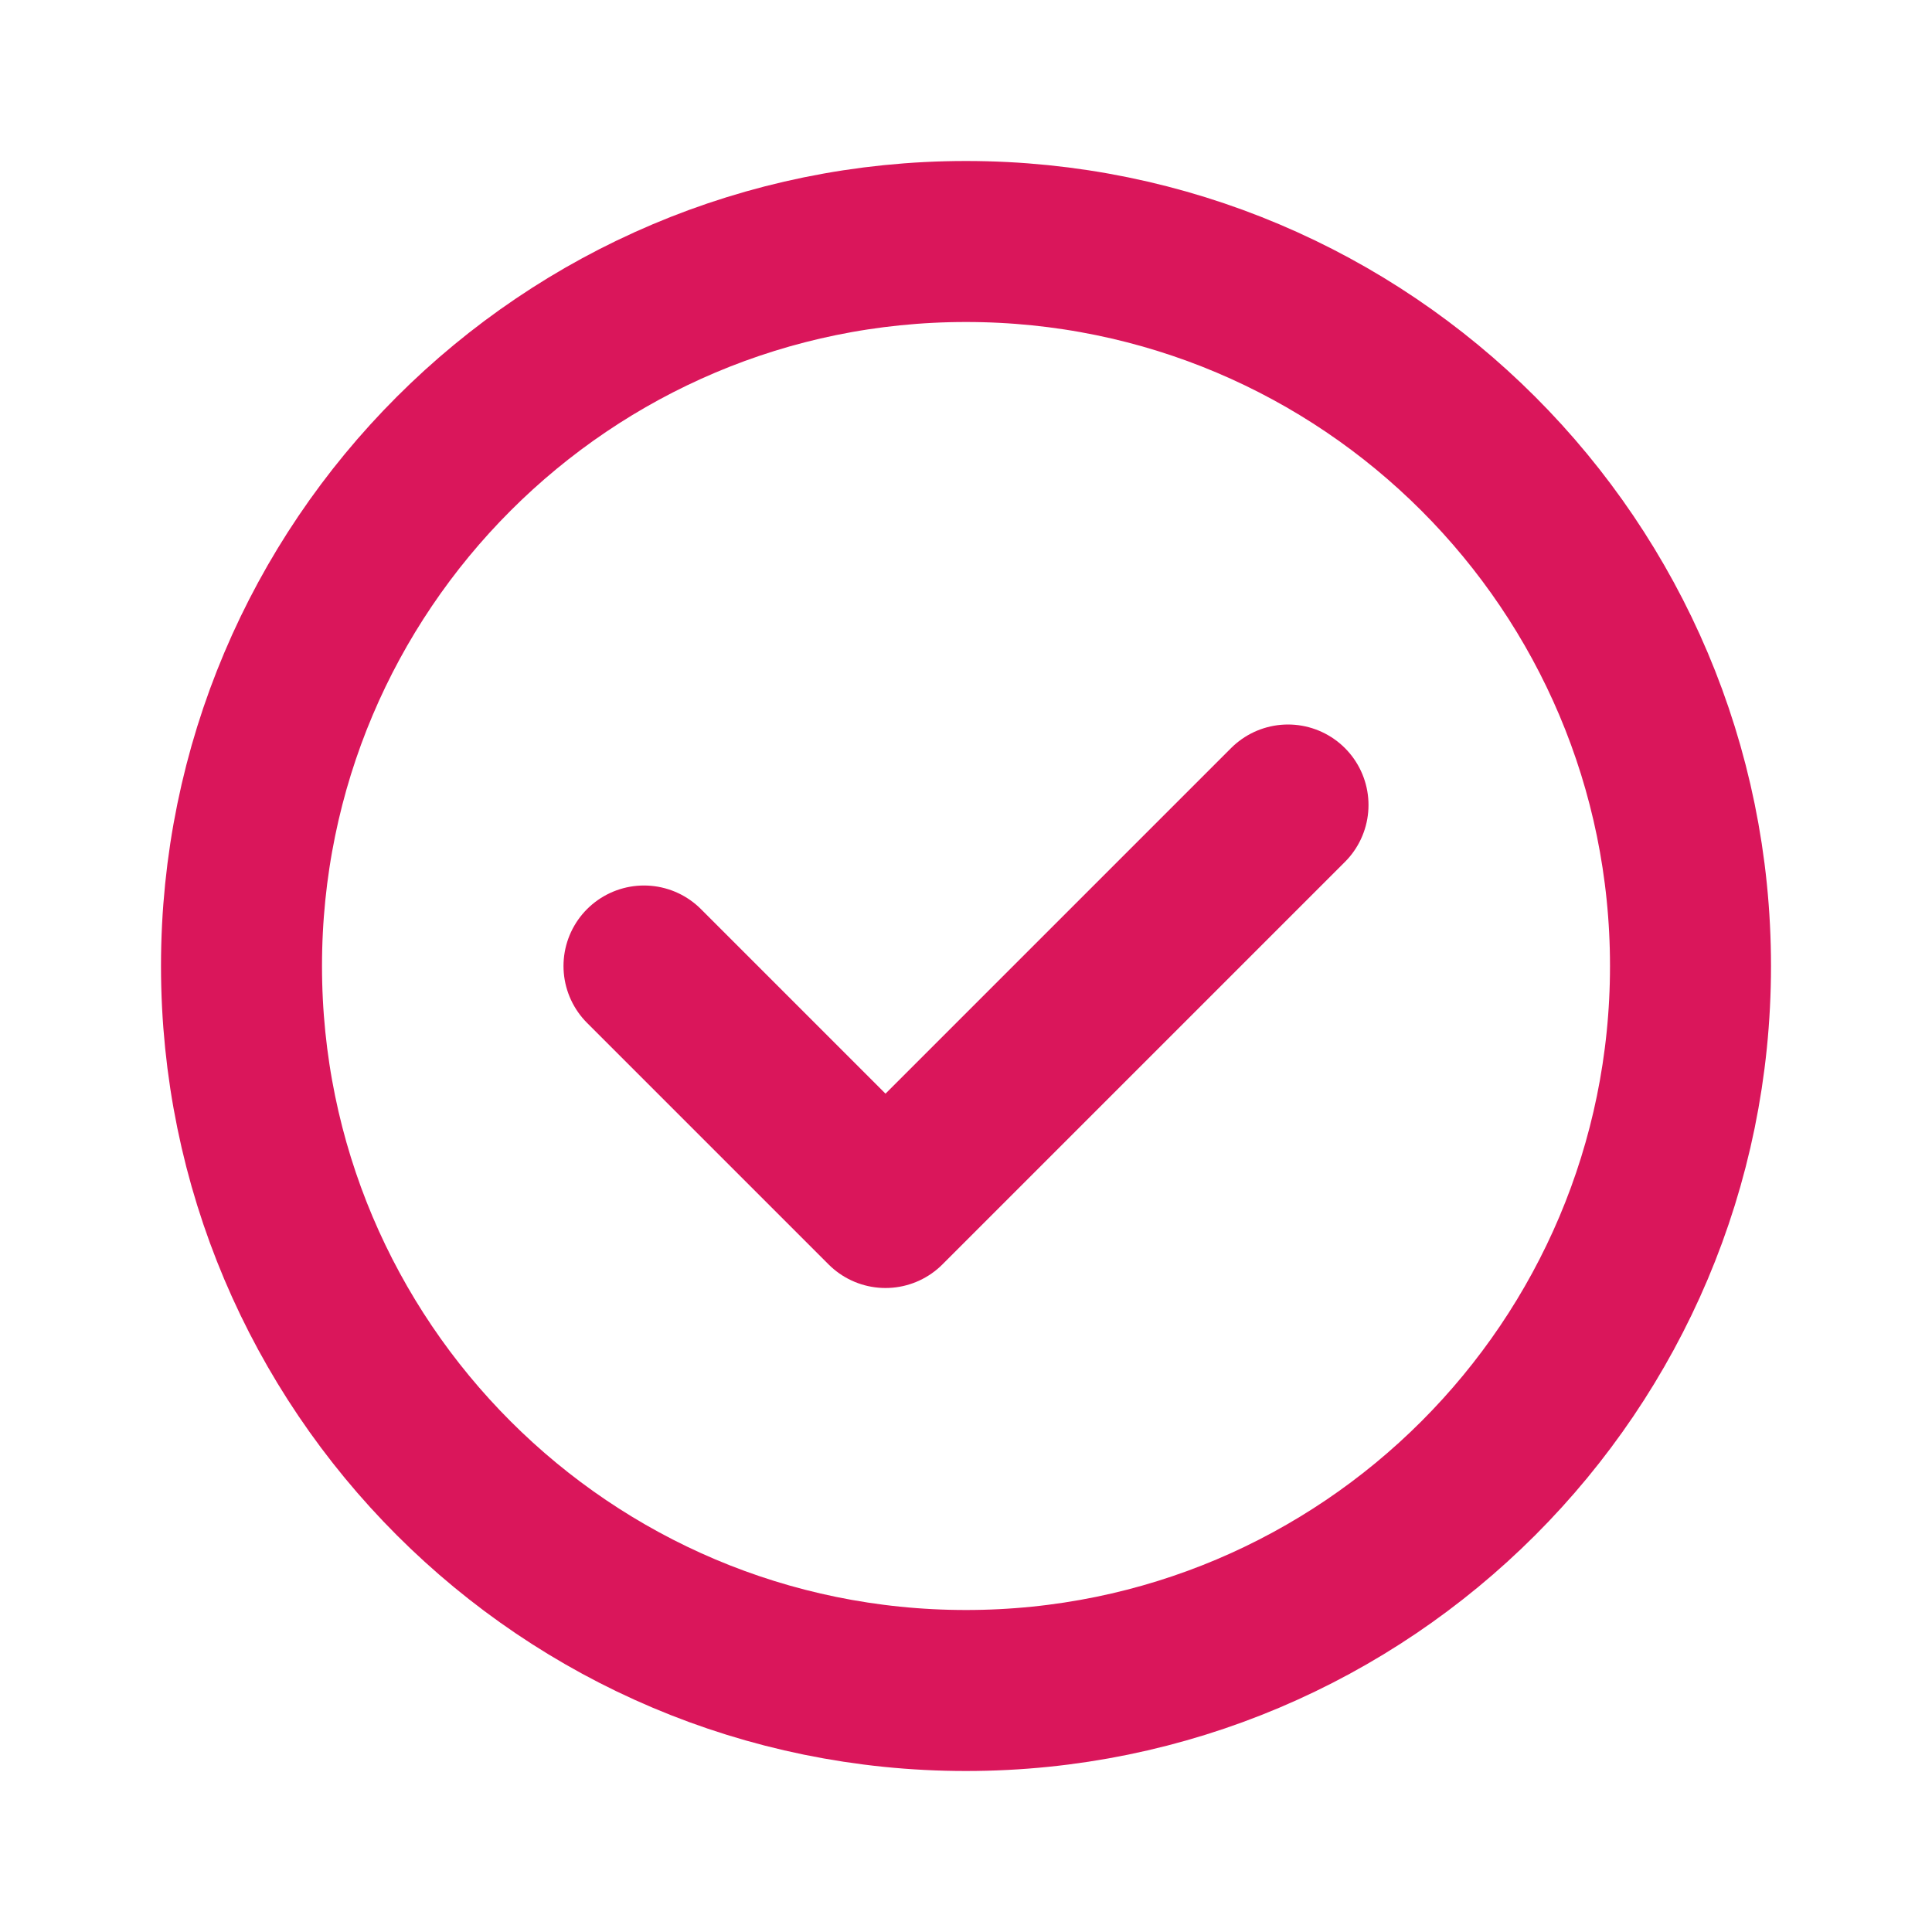
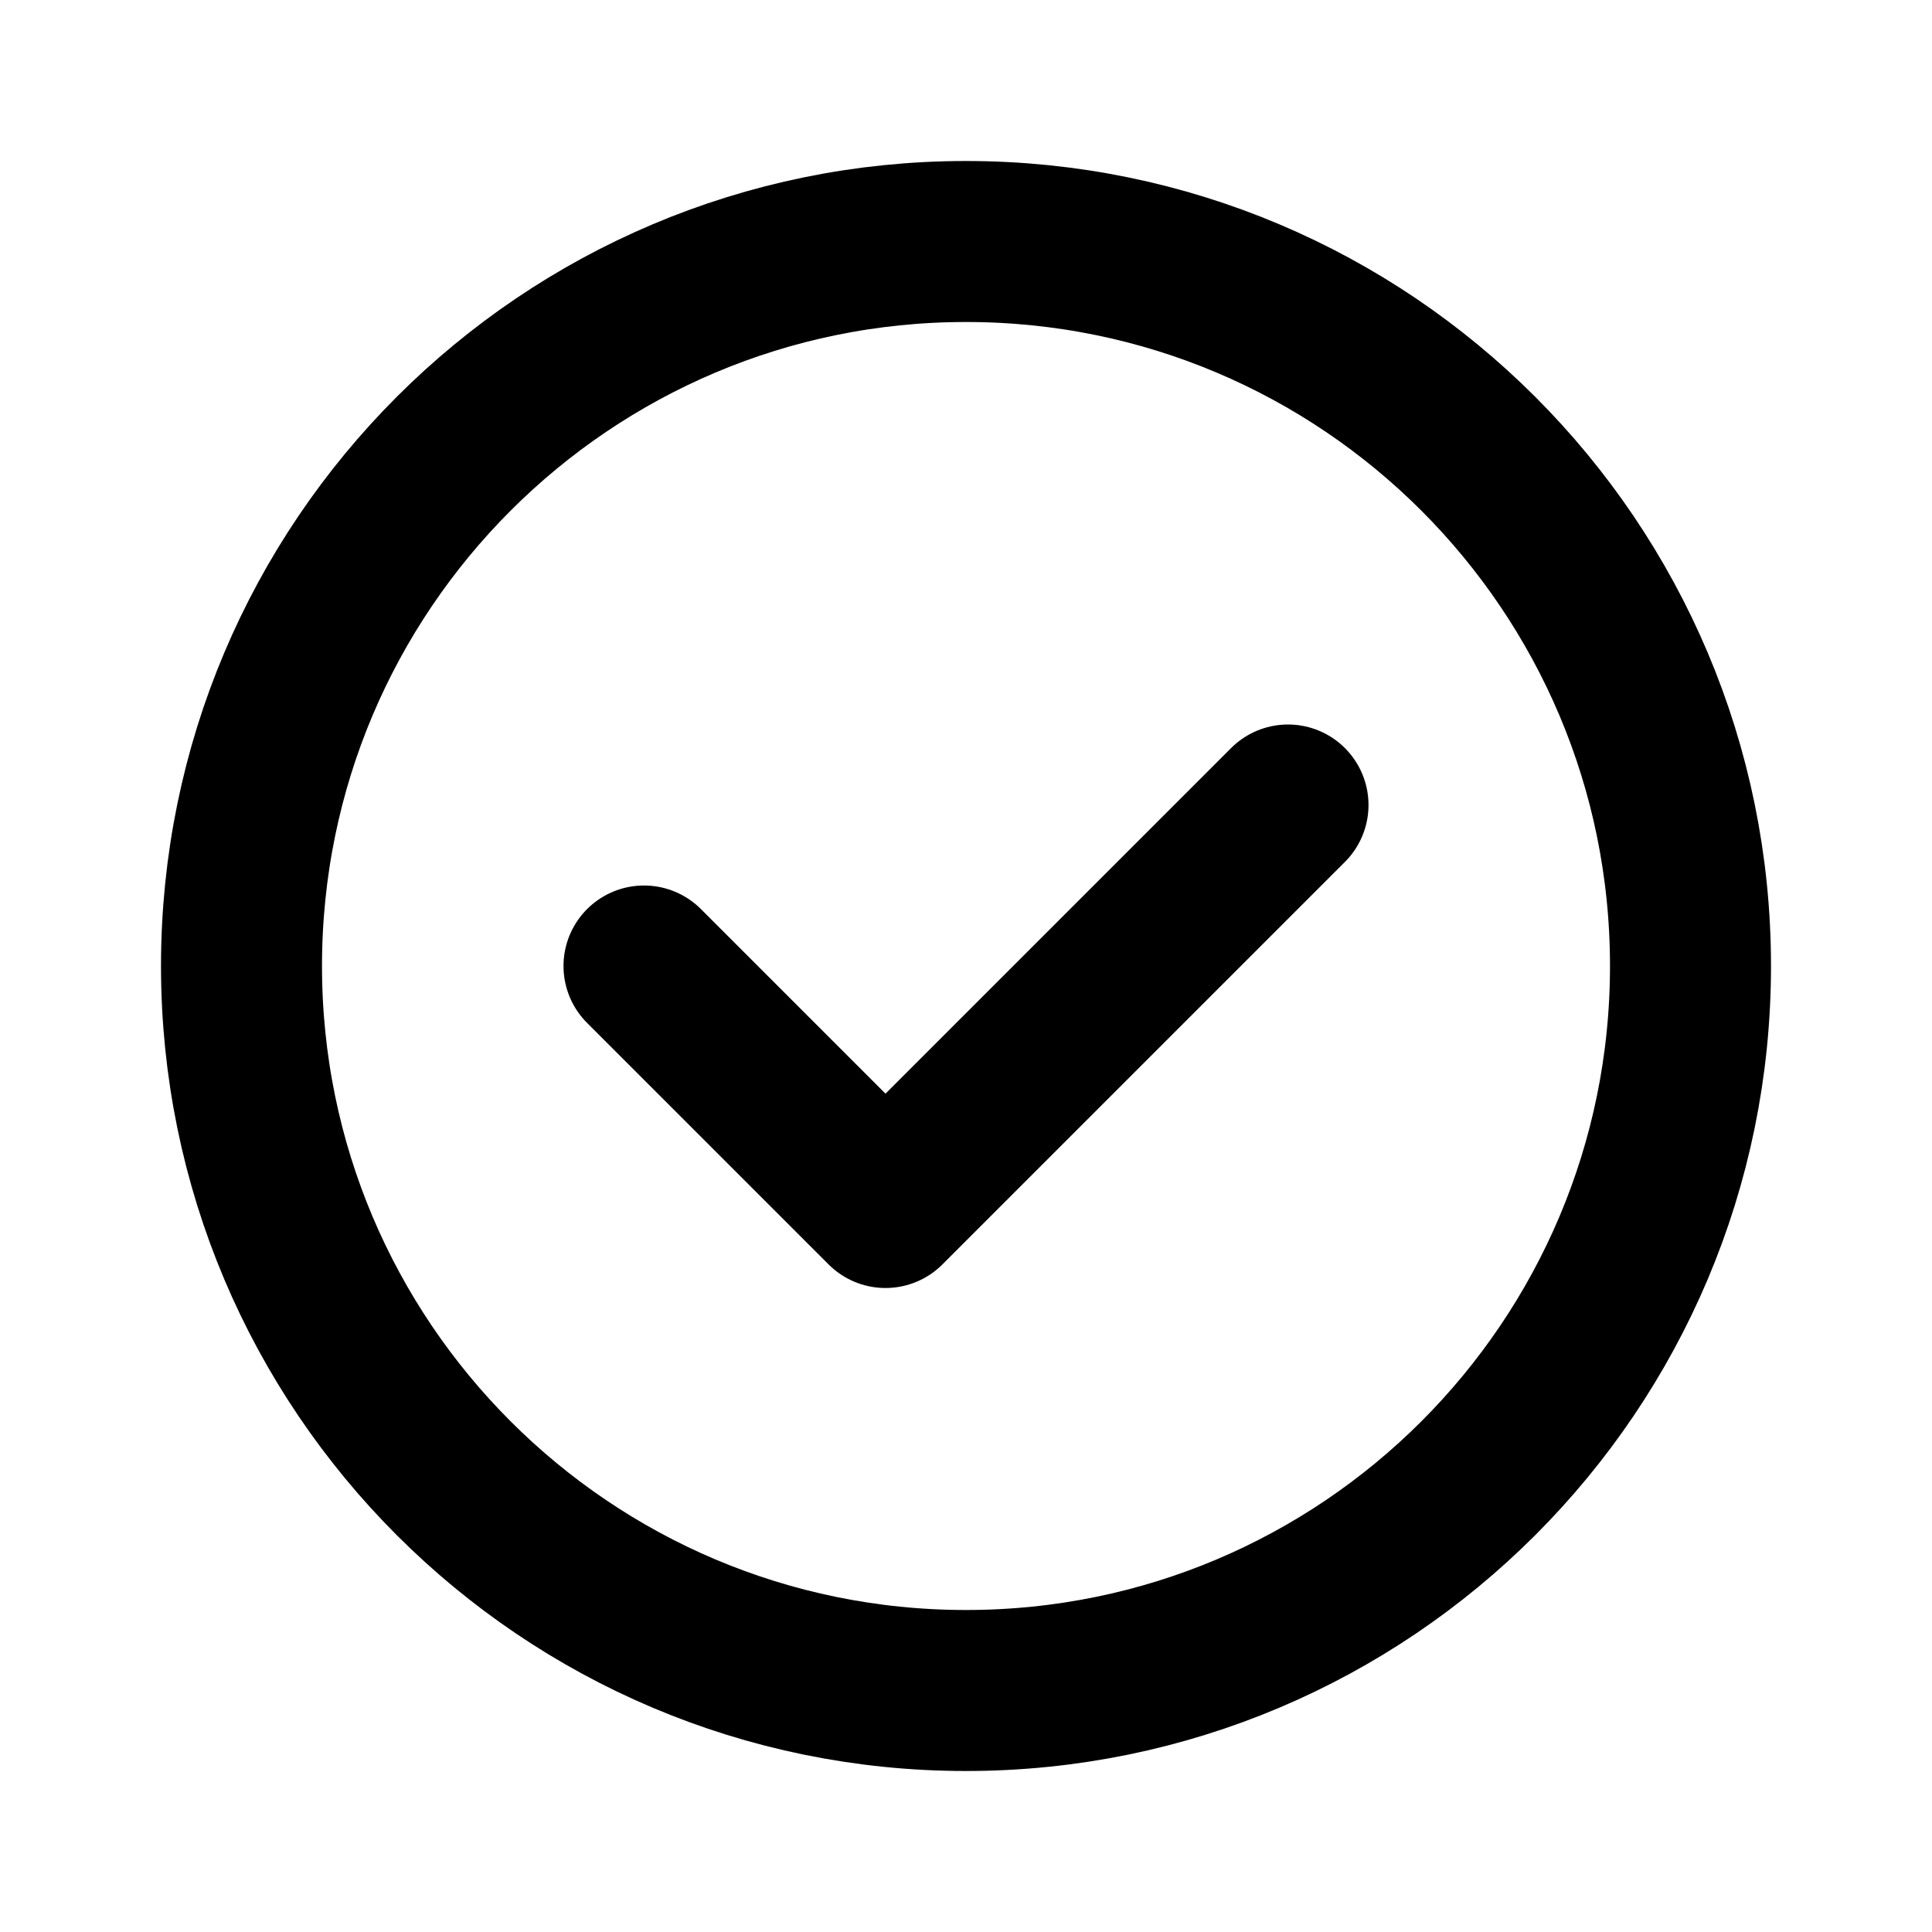
- <svg xmlns="http://www.w3.org/2000/svg" width="24" height="24" viewBox="0 0 24 24" fill="none">
-   <path d="M3 12C3 7.03 7.03 3 12 3C16.97 3 21 7.03 21 12C21 16.97 16.97 21 12 21C7.03 21 3 16.97 3 12Z" stroke="#DA165B" stroke-width="2" stroke-linecap="round" stroke-linejoin="round" />
-   <path d="M8 12L11 15L16 10" stroke="#DA165B" stroke-width="2" stroke-linecap="round" stroke-linejoin="round" />
+ <svg xmlns="http://www.w3.org/2000/svg" width="24" height="24" viewBox="0 0 24 24" fill="none" stroke="currentColor">
+   <path d="M3 12C3 7.03 7.03 3 12 3C16.97 3 21 7.03 21 12C21 16.97 16.97 21 12 21C7.03 21 3 16.97 3 12Z" stroke="current" stroke-width="2" stroke-linecap="round" stroke-linejoin="round" />
+   <path d="M8 12L11 15L16 10" stroke="current" stroke-width="2" stroke-linecap="round" stroke-linejoin="round" />
</svg>
